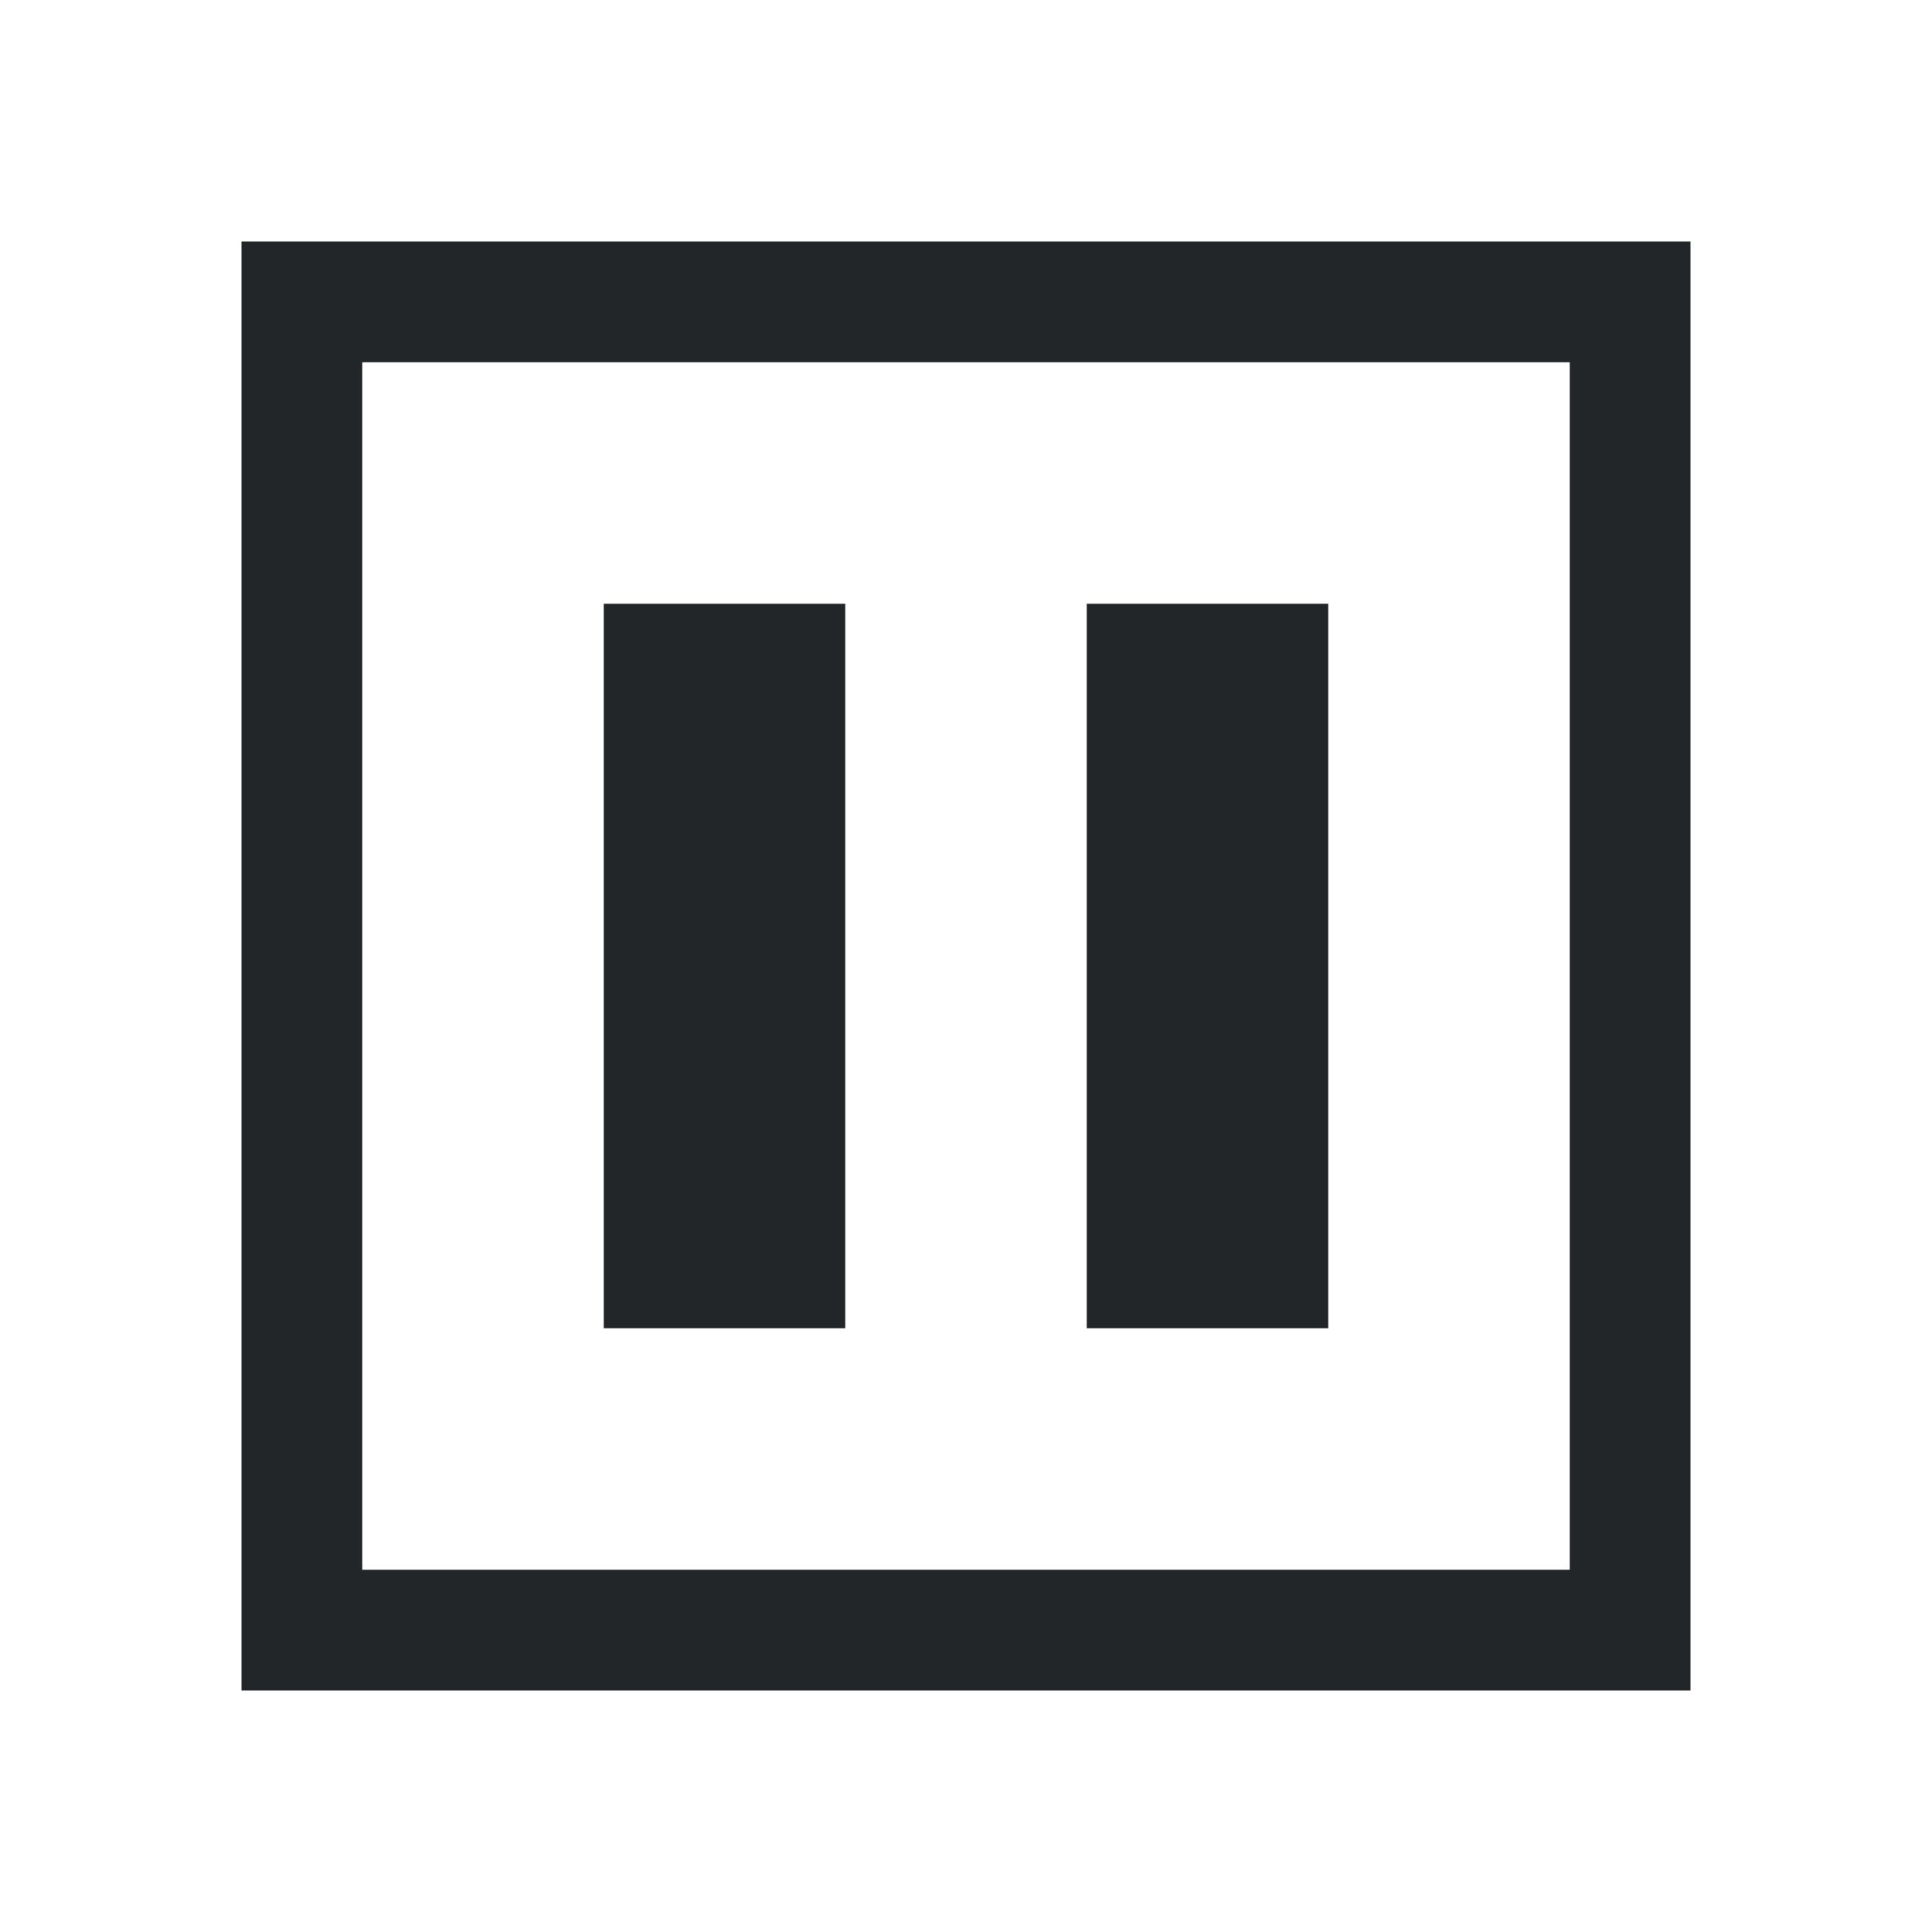
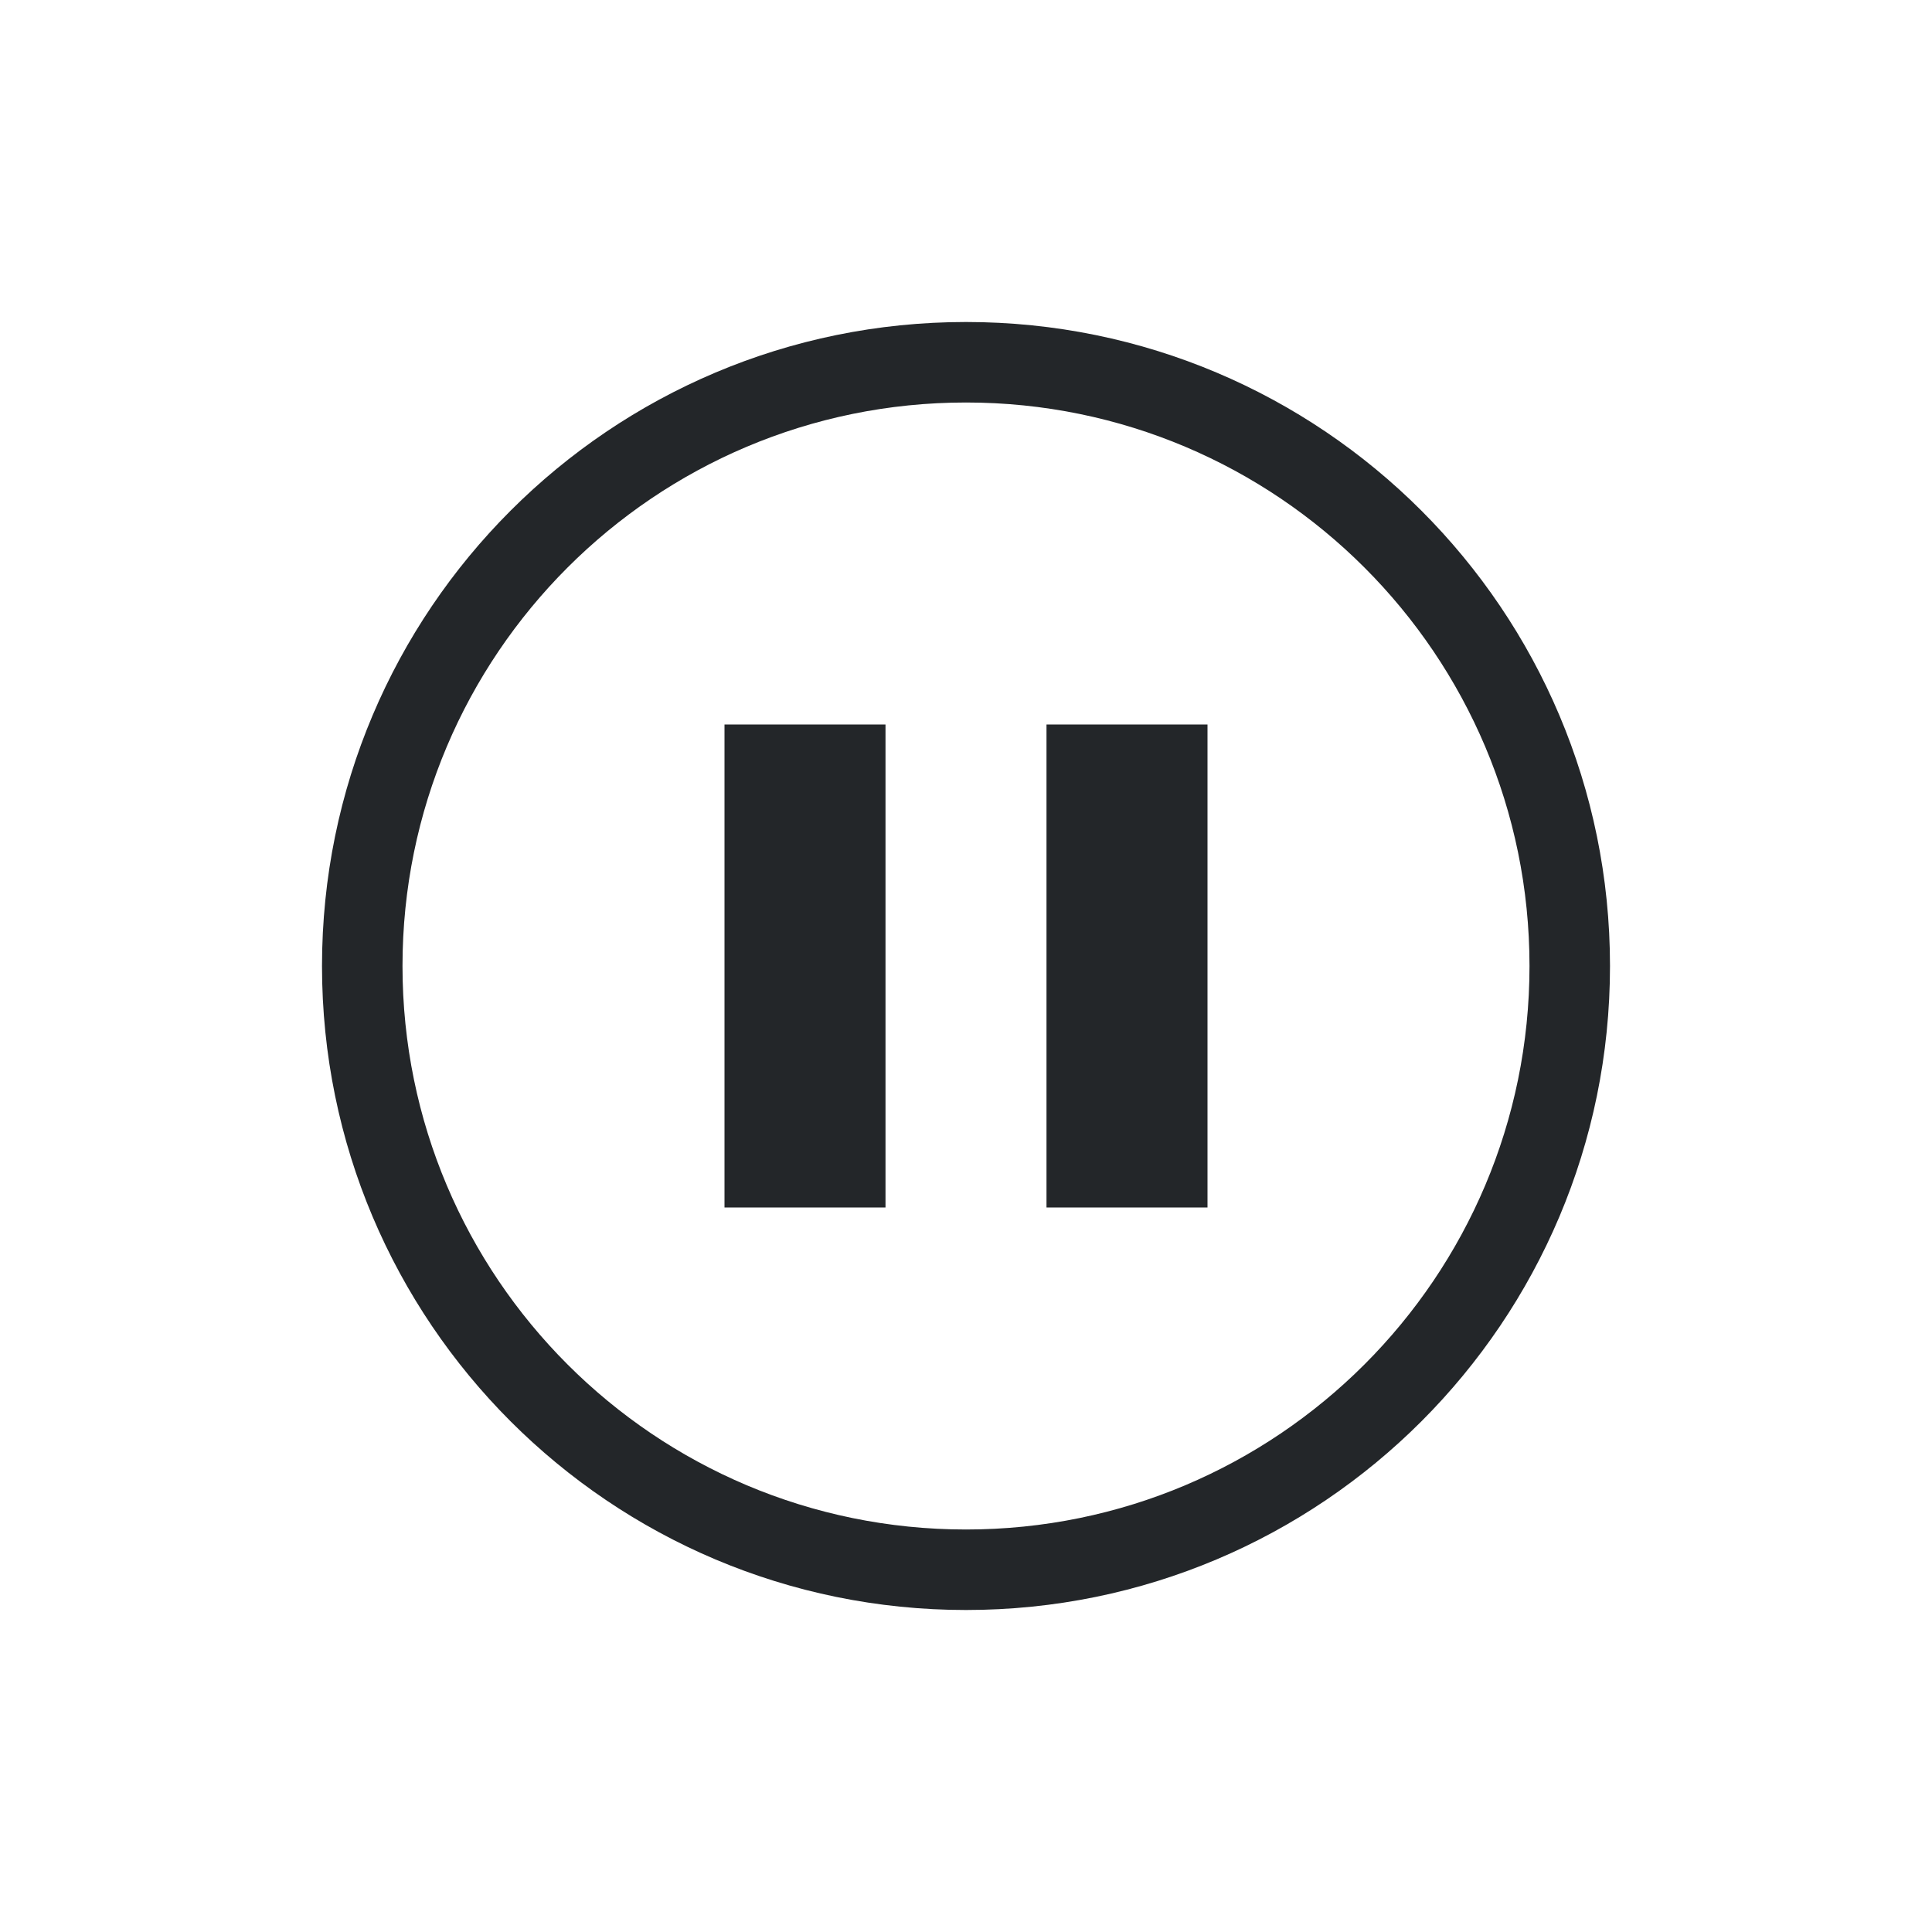
- <svg xmlns="http://www.w3.org/2000/svg" viewBox="0 0 24 24" width="24" height="24">
-   <defs id="defs3051">
-     <style type="text/css" id="current-color-scheme">
-       .ColorScheme-Text {
-         color:#232629;
-       }
-       </style>
-   </defs>
-   <g transform="translate(1,1)">
-     <path style="fill:currentColor;fill-opacity:1;stroke:none" d="m 2 2 0 18 18 0 L 20 2 2 2 Z m 1.5 1.5 15 0 0 15 -15 0 0 -15 z m 3 3 0 9 3 0 0 -9 -3 0 z m 6 0 0 9 3 0 0 -9 -3 0 z" class="ColorScheme-Text" />
-   </g>
+ <svg xmlns="http://www.w3.org/2000/svg" width="24" height="24" viewBox="0 0 24 24" version="1.1" id="svg5">
+   <defs id="defs5" />
+   <style type="text/css" id="current-color-scheme">
+         .ColorScheme-Text {
+             color:#232629;
+         }
+     </style>
+   <path d="m 9,9 h 2 v 6 H 9 Z" id="path2" style="color:#232629;fill:#232629;fill-rule:evenodd" />
+   <path d="m 13,9 h 2 v 6 h -2 z" id="path3" style="color:#232629;fill:#232629;fill-rule:evenodd" />
+   <path d="m 12,4 a 8,8 0 0 0 -8,8 8,8 0 0 0 8,8 8,8 0 0 0 8,-8 8,8 0 0 0 -8,-8 z m 0,1 a 7,7 0 0 1 7,7 7,7 0 0 1 -7,7 7,7 0 0 1 -7,-7 7,7 0 0 1 7,-7 z" id="path4" style="color:#232629;fill:#232629;fill-rule:evenodd" />
</svg>
